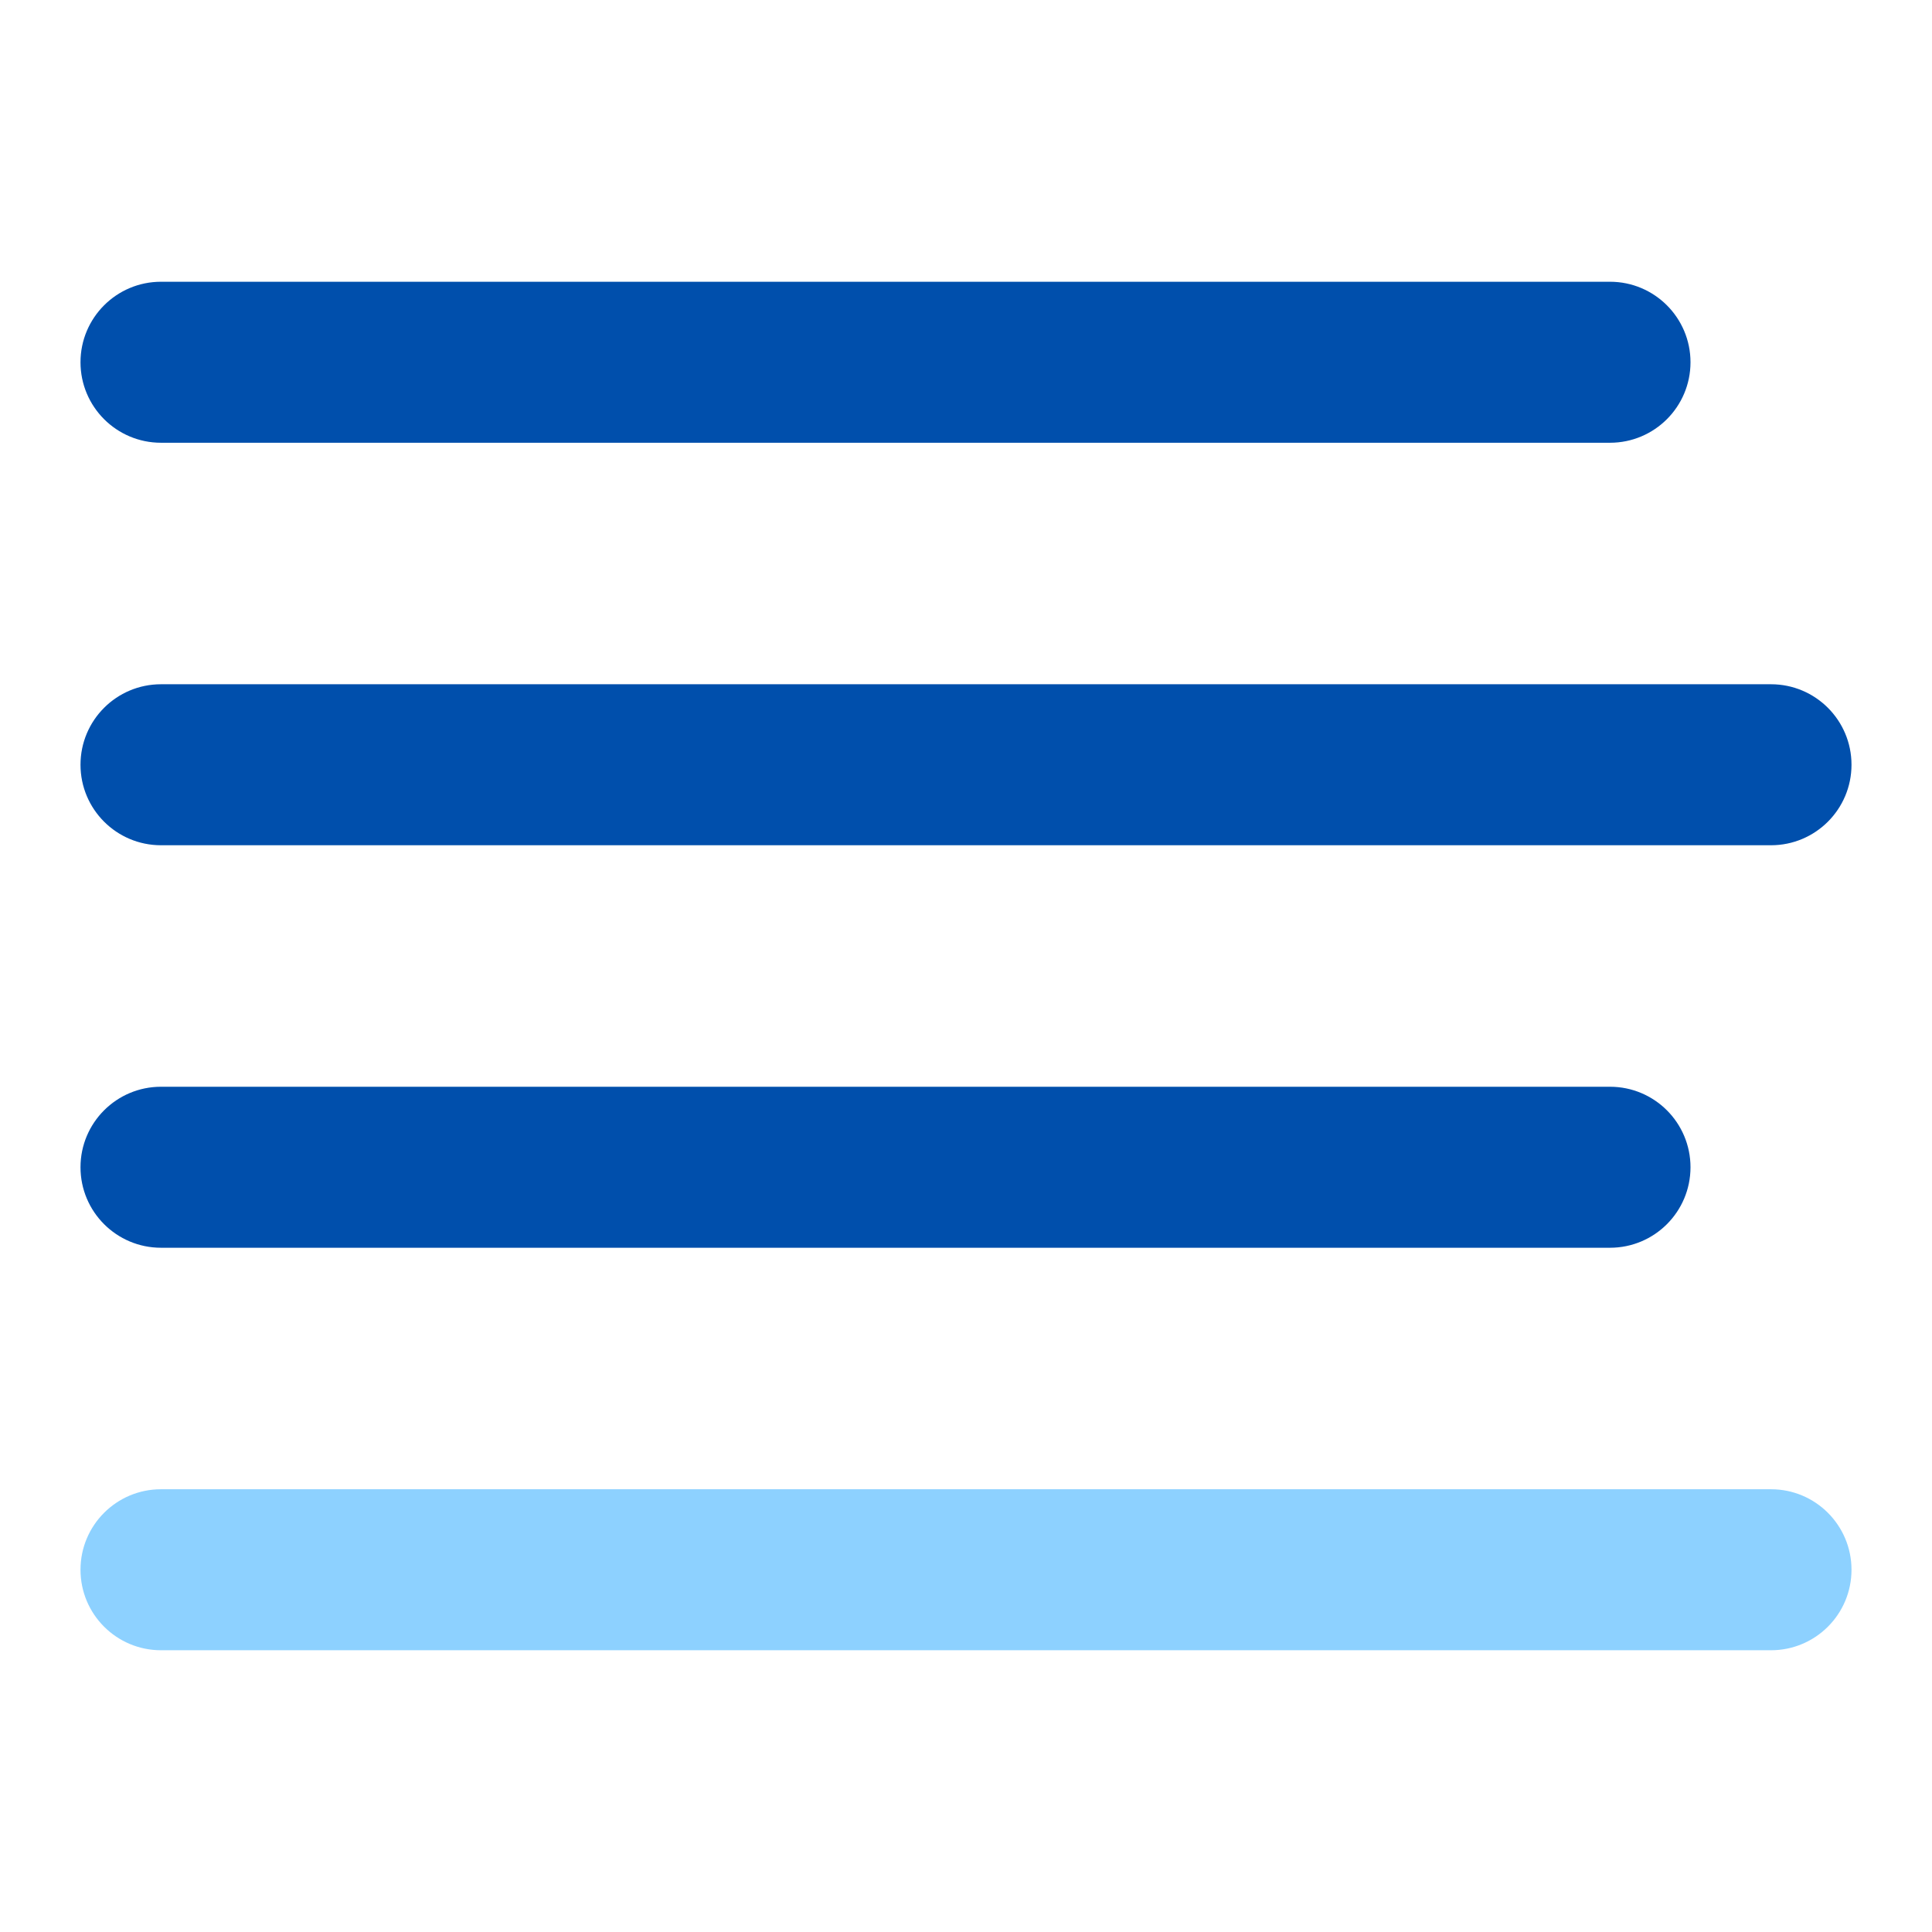
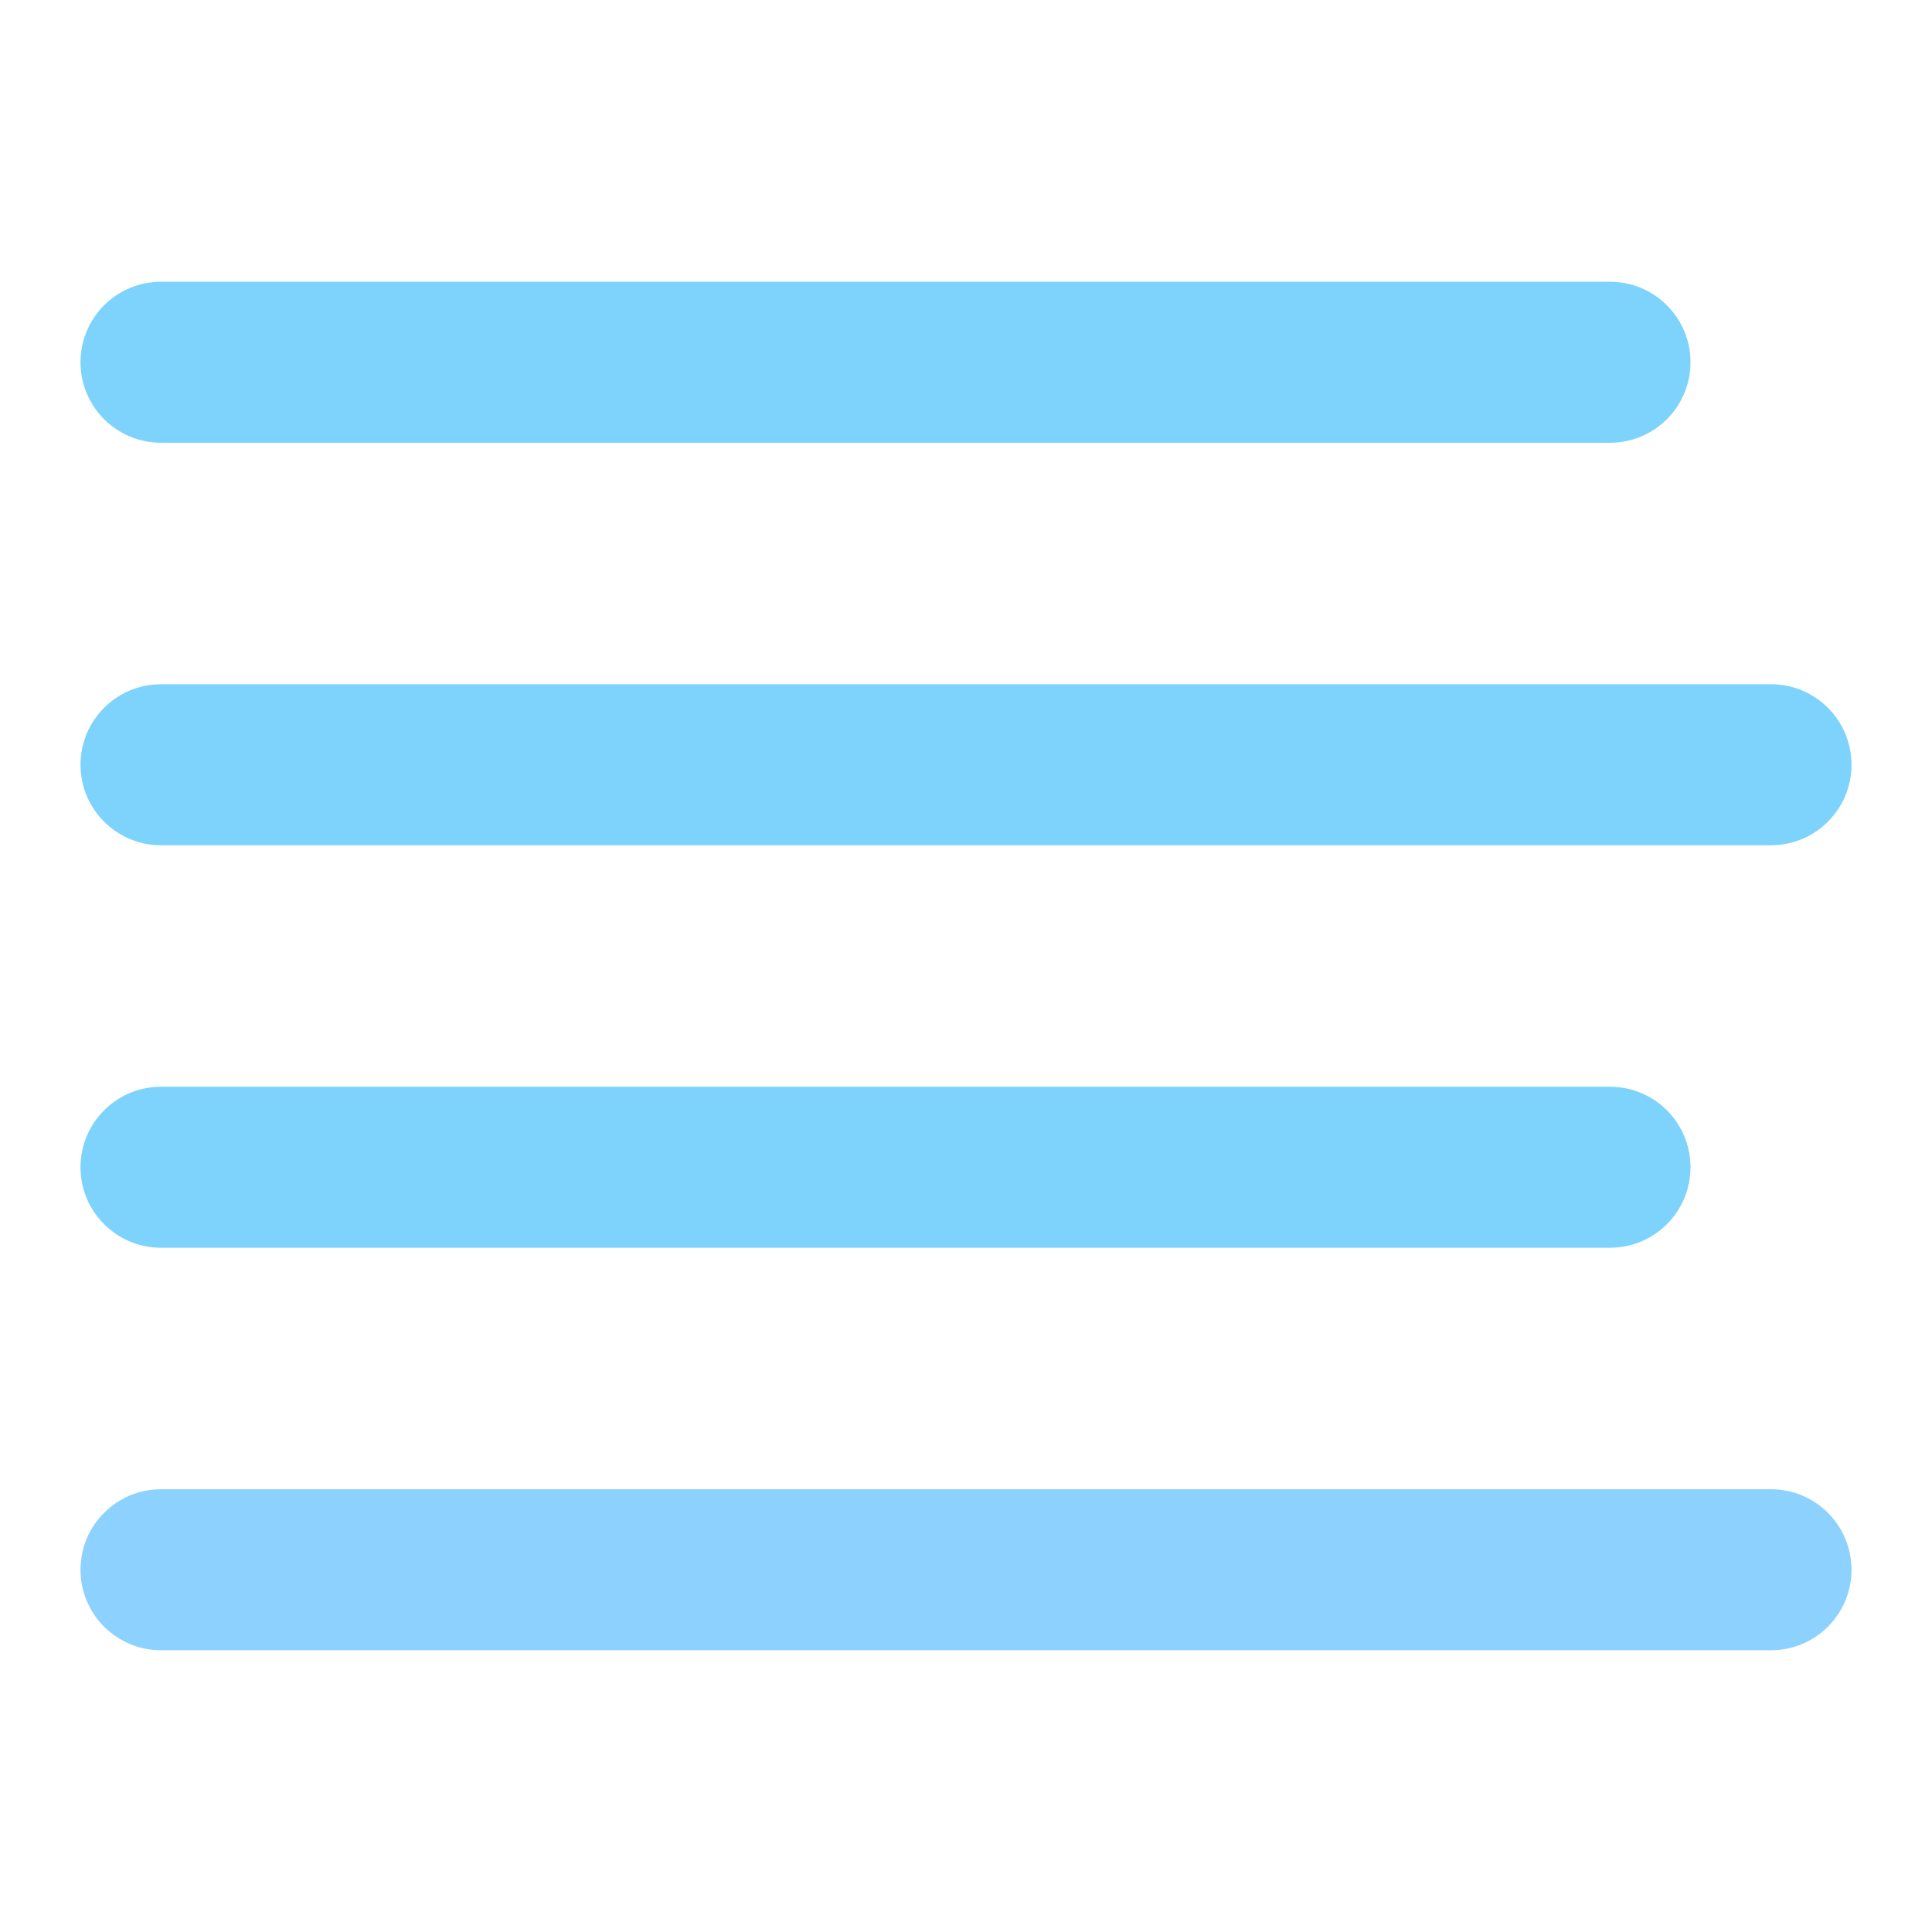
<svg xmlns="http://www.w3.org/2000/svg" viewBox="0 0 24 24" width="40">
  <g data-name="Layer 2">
-     <path fill="#004fac" d="M2 5.5H20a1 1 0 000-2H2a1 1 0 000 2zM2 10.5H22a1 1 0 000-2H2a1 1 0 000 2zM2 15.5H20a1 1 0 000-2H2a1 1 0 000 2z" />
+     <path fill="#7dd3fc" d="M2 5.5H20a1 1 0 000-2H2a1 1 0 000 2zM2 10.5H22a1 1 0 000-2H2a1 1 0 000 2zM2 15.5H20a1 1 0 000-2H2a1 1 0 000 2z" />
    <path fill="#8dd1ff" d="M22,18.5H2a1,1,0,0,0,0,2H22a1,1,0,0,0,0-2Z" />
  </g>
</svg>
